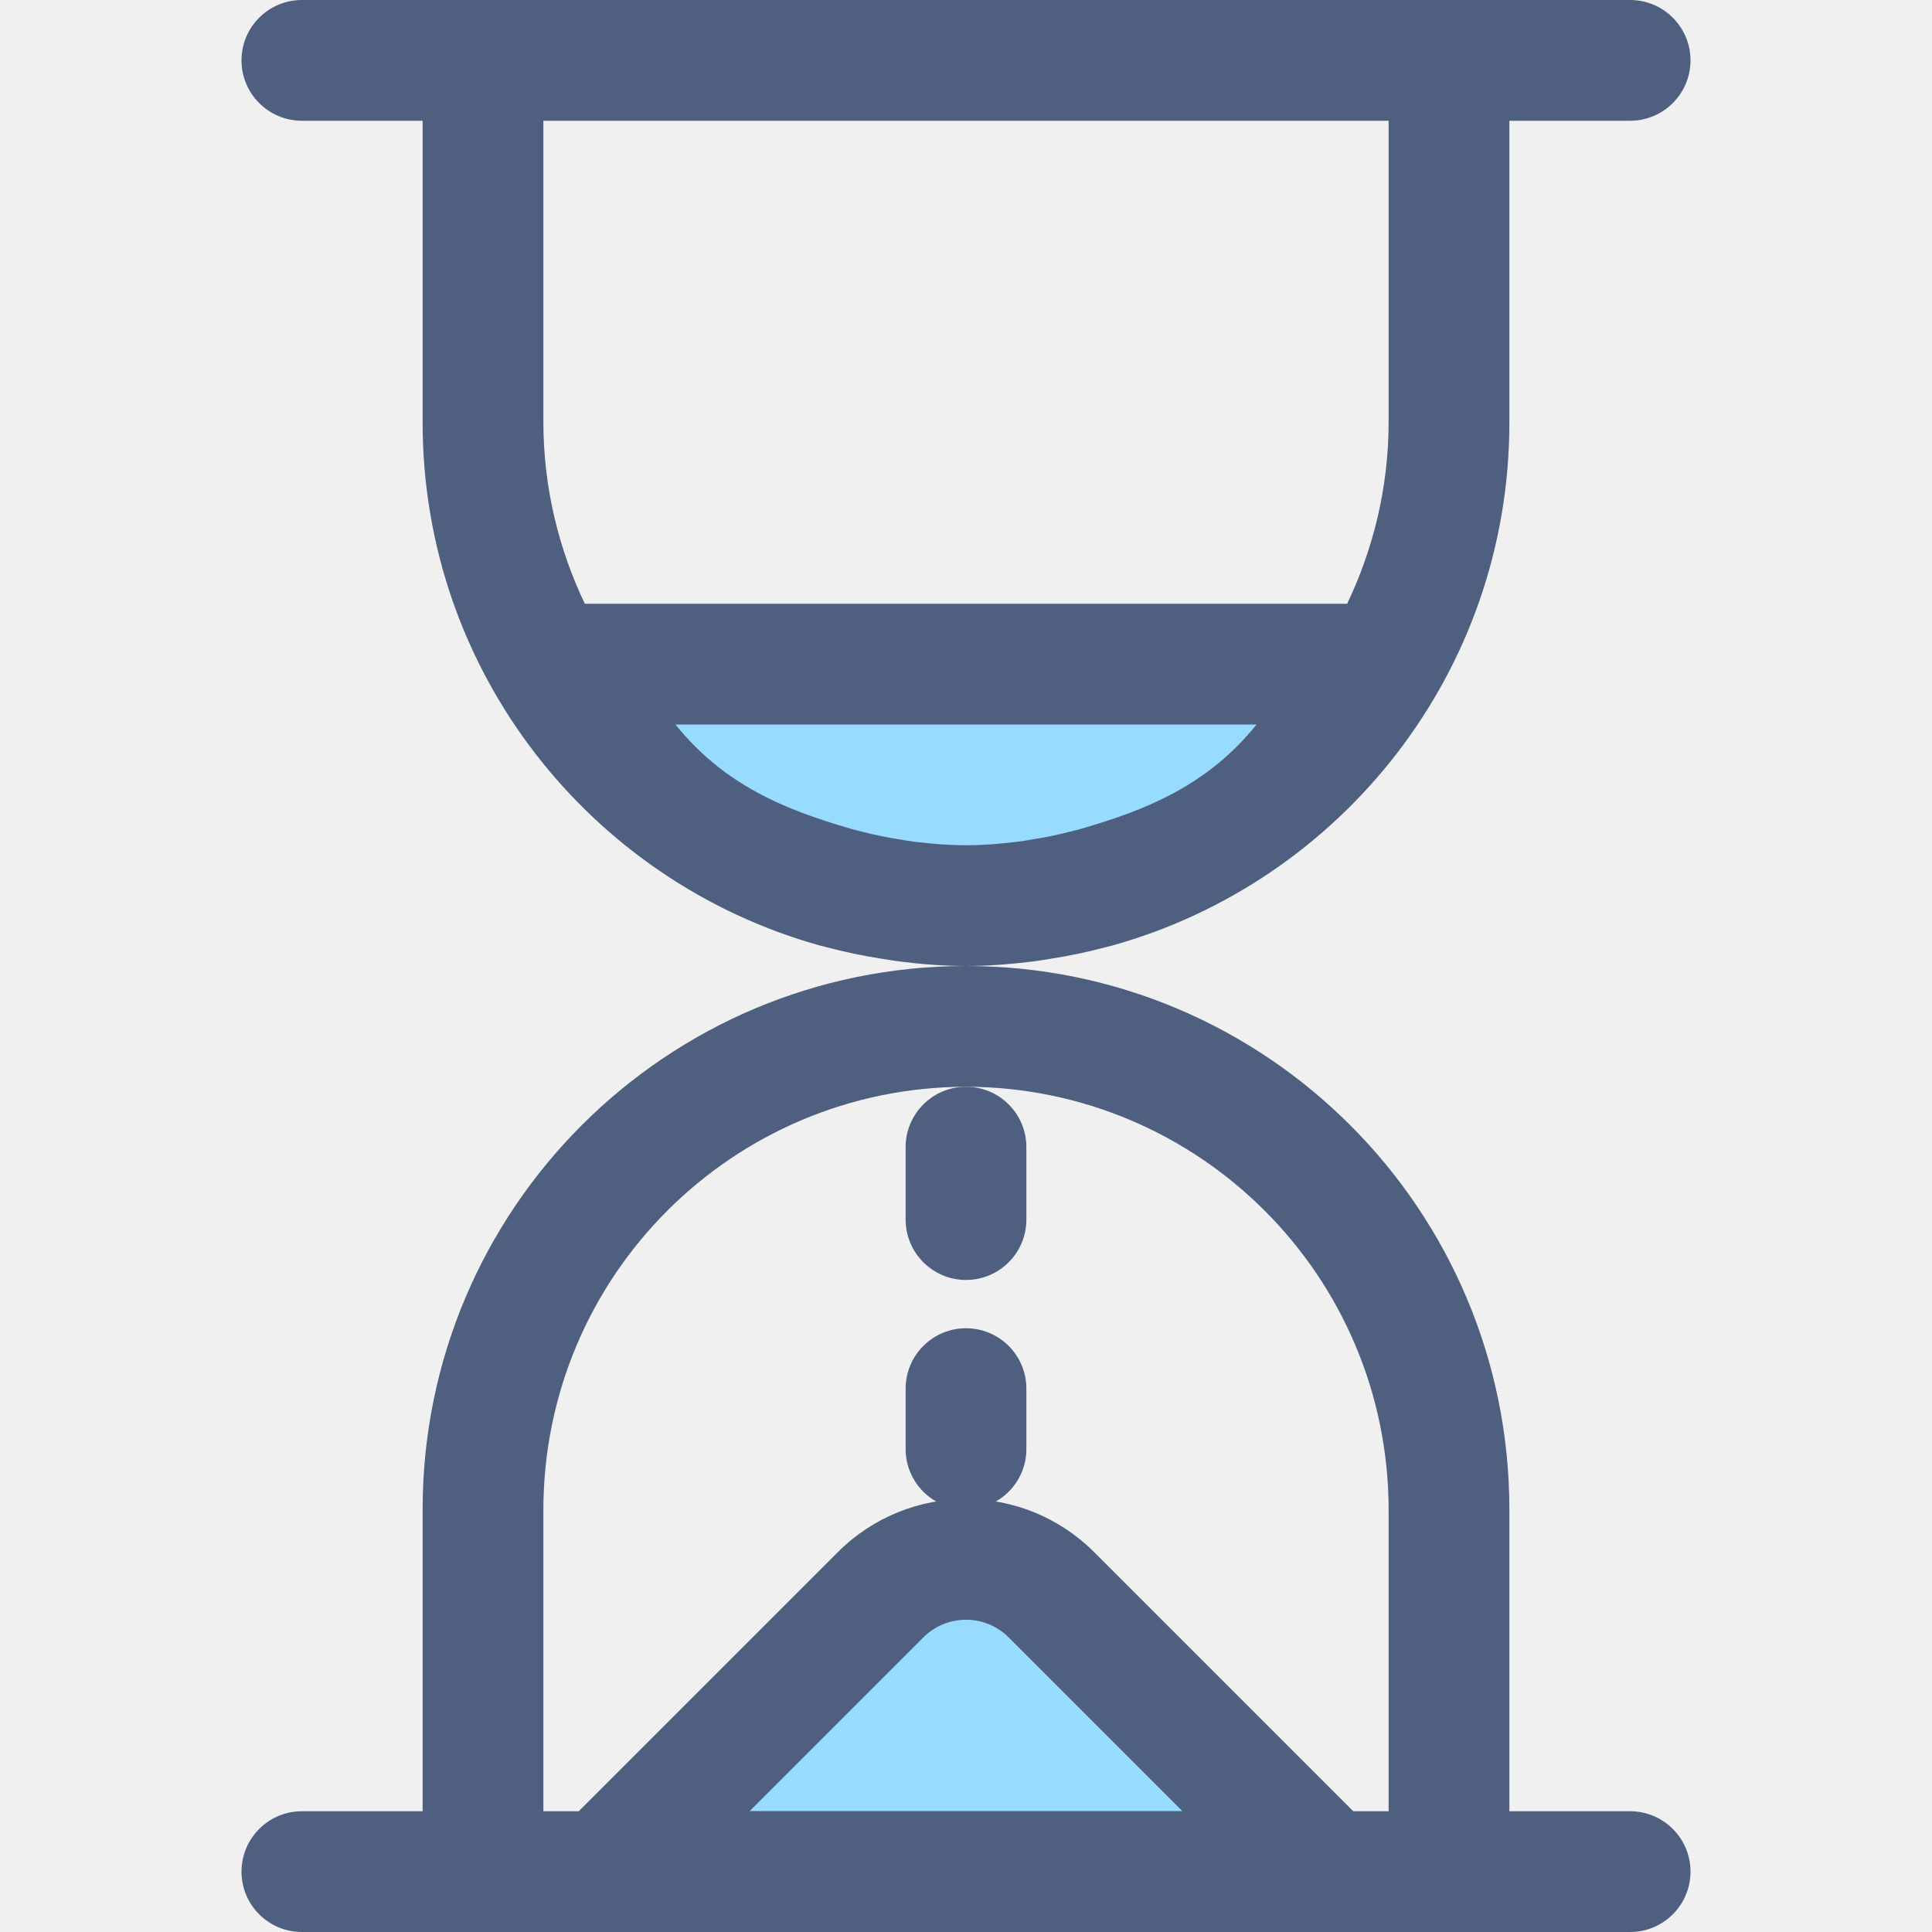
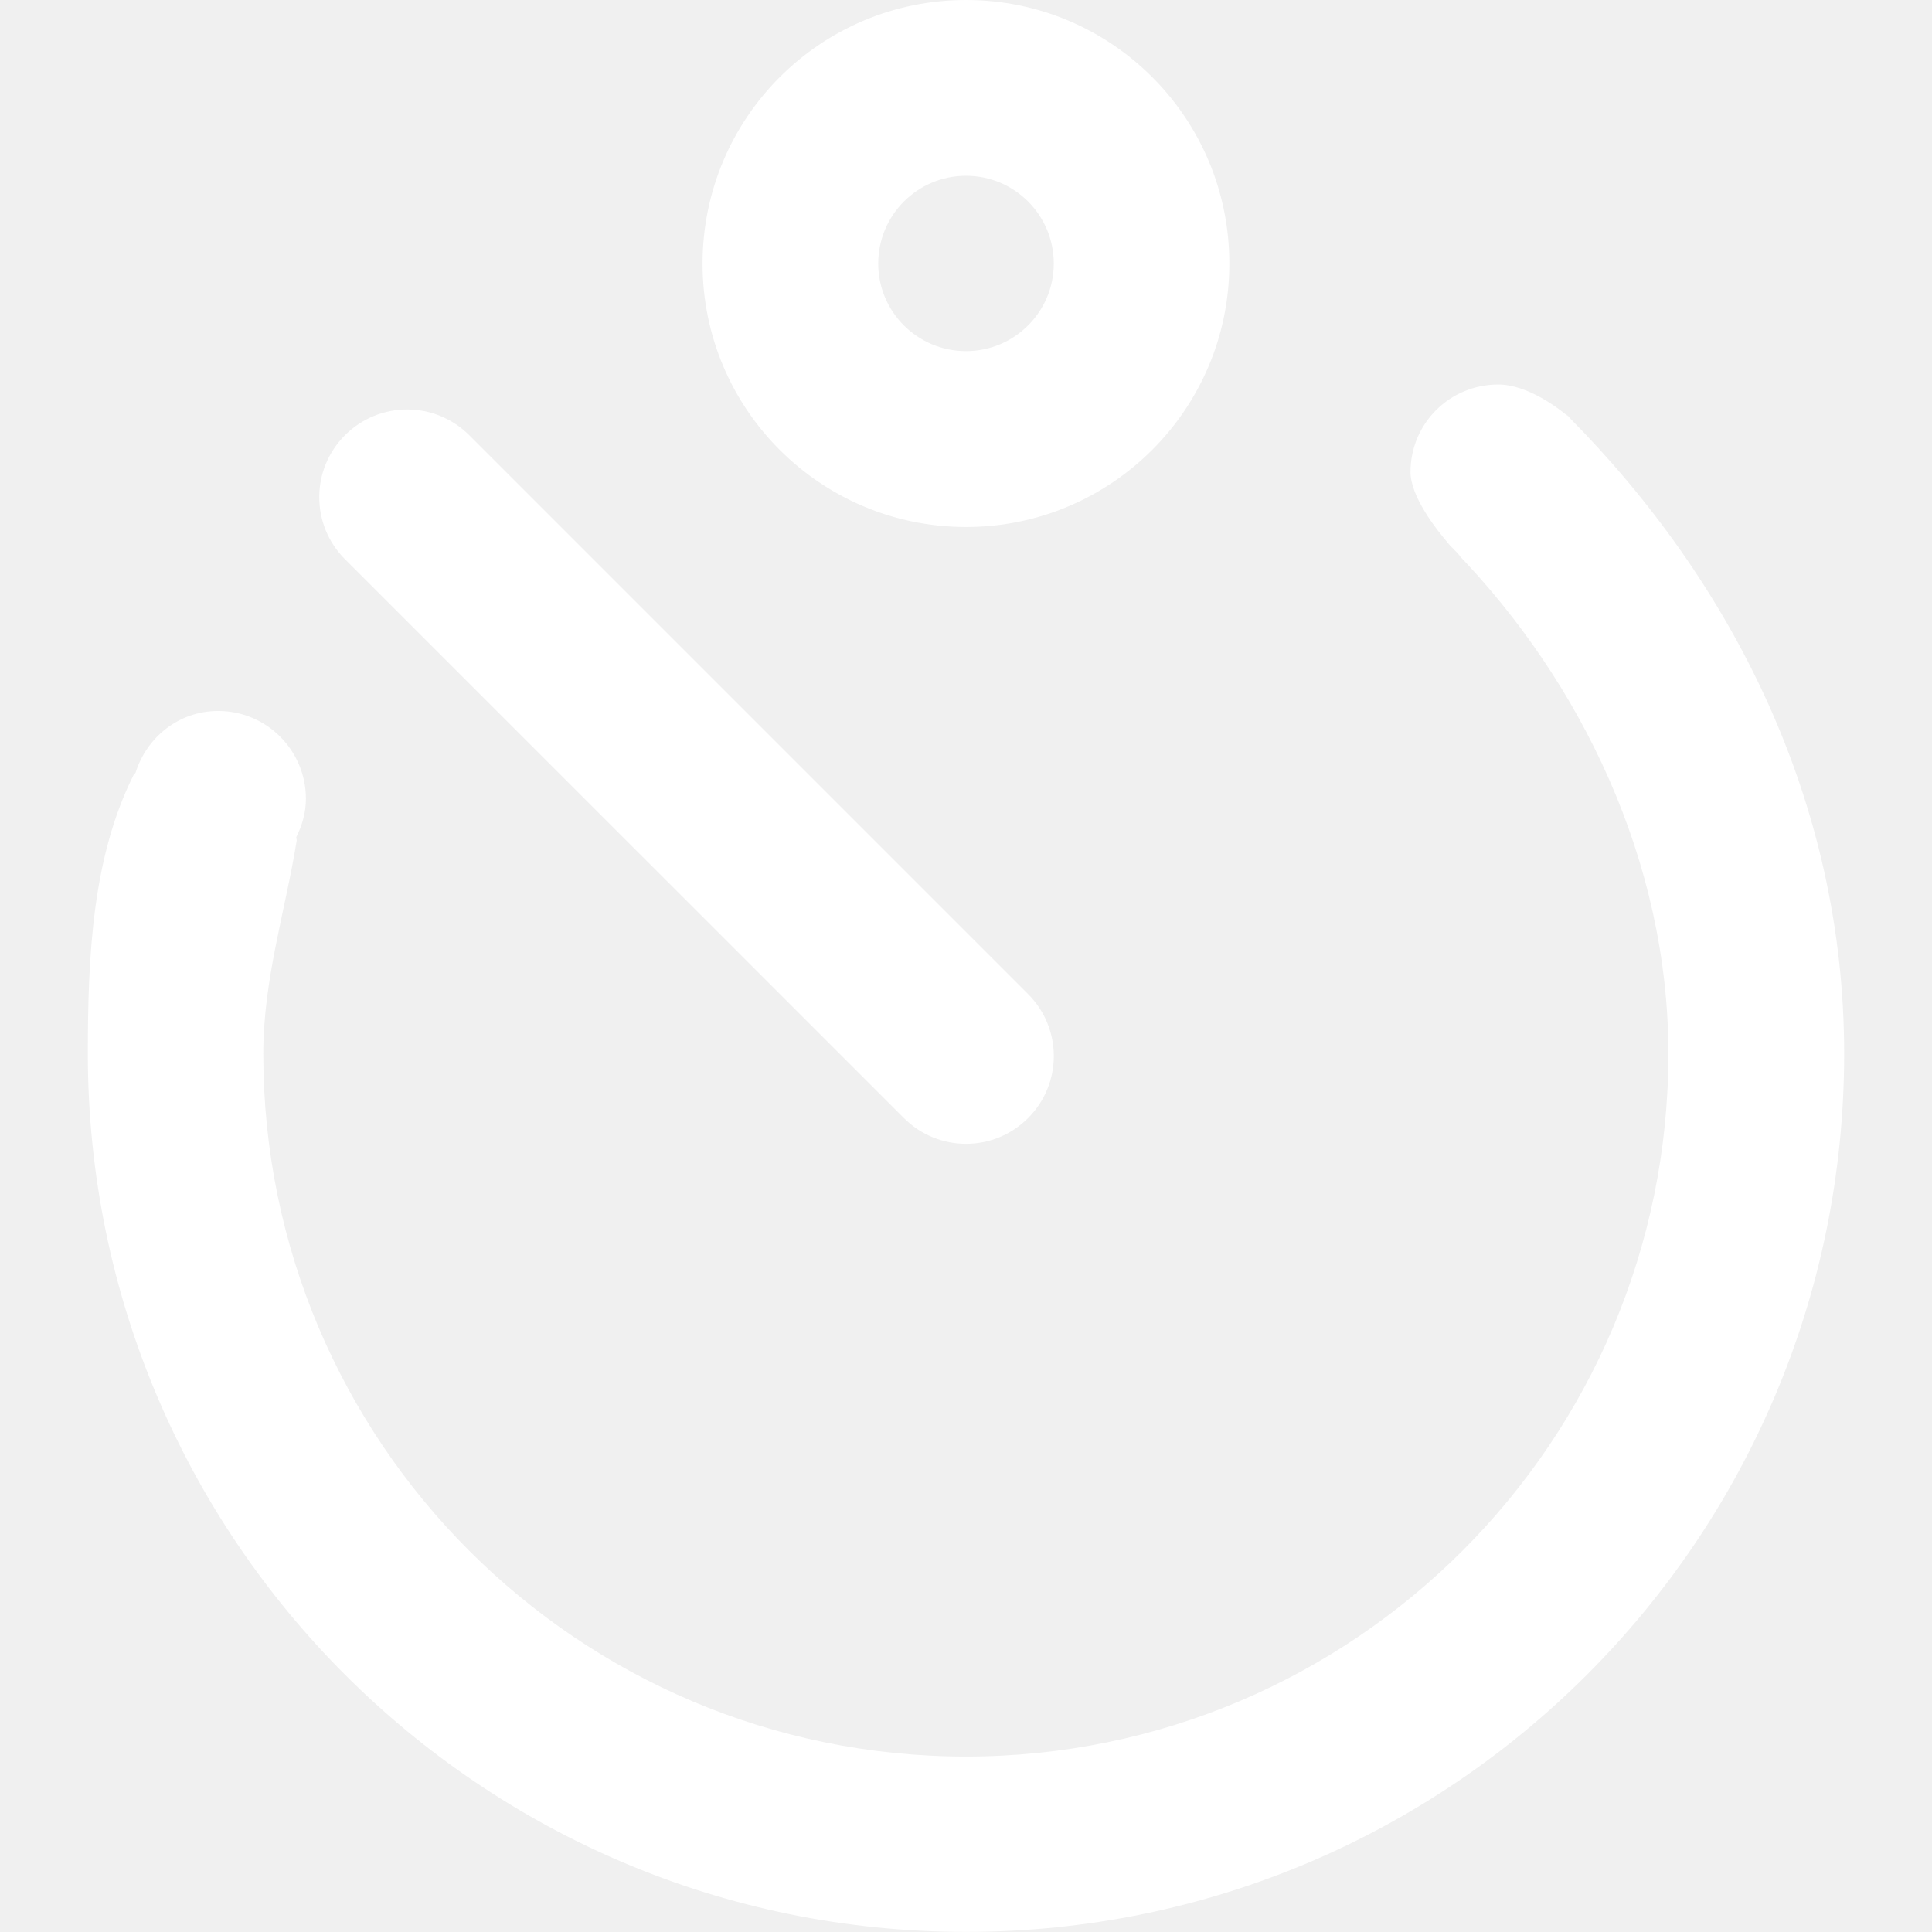
- <svg xmlns="http://www.w3.org/2000/svg" viewBox="0 0 512 512">
-   <path d="M278.624 422.624c-12.496-12.496-32.752-12.496-45.248 0L160 496h192l-73.376-73.376z" fill="#97DBFF" />
-   <path d="M278.624 422.624l11.312-11.312c-9.328-9.344-21.712-14.08-33.936-14.064-12.224-.016-24.608 4.72-33.936 14.064l-73.376 73.376c-4.576 4.576-5.952 11.456-3.472 17.44 2.48 5.968 8.32 9.872 14.784 9.872h192c6.464 0 12.304-3.904 14.784-9.872 2.48-5.984 1.104-12.864-3.472-17.44l-73.376-73.376-11.312 11.312-11.312 11.312 73.376 73.376L352 496v-16H160v16l11.312 11.312 73.376-73.376c3.168-3.152 7.168-4.672 11.312-4.688 4.144.016 8.144 1.536 11.312 4.688l11.312-11.312z" fill="#4E5F80" />
-   <path d="M146.592 176c21.92 38.08 62.24 64 109.408 64s87.488-25.92 109.408-64H146.592z" fill="#97DBFF" />
-   <g fill="#4E5F80">
-     <path d="M80 32h32v80c.016 66.064 44.528 121.584 105.168 138.544.576.16 1.184.288 1.76.448 4.896 1.296 9.872 2.336 14.96 3.12 1.424.224 2.832.464 4.256.656C244 255.504 249.936 256 256 256s12-.496 17.856-1.216c1.44-.176 2.832-.432 4.256-.656 5.088-.784 10.064-1.824 14.96-3.12.592-.16 1.184-.288 1.76-.448C355.472 233.584 400 178.064 400 112V32h32c8.832 0 16-7.168 16-16s-7.168-16-16-16H80c-8.832 0-16 7.168-16 16s7.168 16 16 16zm206.32 187.696c-.72.208-1.456.368-2.176.56-3.488.928-7.056 1.648-10.672 2.224-1.28.208-2.544.432-3.824.592-4.48.544-9.008.928-13.648.928-4.64 0-9.168-.384-13.648-.928-1.28-.16-2.544-.384-3.824-.592-3.616-.576-7.184-1.296-10.672-2.224-.72-.192-1.456-.352-2.176-.56C207.792 214.528 191.904 208 178.992 192h154.016c-12.912 16-28.8 22.528-46.688 27.696zM144 32h224v80c-.032 17.216-4.048 33.44-10.992 48H154.976c-6.928-14.56-10.944-30.784-10.976-48V32zM432 480h-32v-80c-.016-79.536-64.464-143.984-144-144-79.536.016-143.984 64.464-144 144v80H80c-8.832 0-16 7.168-16 16s7.168 16 16 16h352c8.832 0 16-7.168 16-16s-7.168-16-16-16zm-64 0H144v-80c.112-61.856 50.144-111.888 112-112 61.856.112 111.888 50.144 112 112v80z" />
-     <path d="M256 288c-8.832 0-16 7.168-16 16v19.2c0 8.832 7.168 16 16 16s16-7.168 16-16V304c0-8.832-7.168-16-16-16zM256 352c-8.832 0-16 7.168-16 16v16c0 8.832 7.168 16 16 16s16-7.168 16-16v-16c0-8.832-7.168-16-16-16z" />
-   </g>
+ <svg xmlns="http://www.w3.org/2000/svg" viewBox="0 0 18.631 18.631">
+   <path fill="#FFF" d="M8.717 10.782c.331.331.867.331 1.197 0 .331-.331.331-.865 0-1.196L4.525 4.197c-.331-.331-.867-.331-1.198 0-.331.331-.331.865 0 1.196l5.39 5.389zm.599-5.7c1.402 0 2.539-1.137 2.539-2.539C11.856 1.137 10.719 0 9.316 0 7.912 0 6.775 1.137 6.775 2.543c0 1.402 1.137 2.539 2.541 2.539zm0-3.387c.467 0 .846.379.846.847 0 .465-.379.844-.846.844-.469 0-.847-.379-.847-.844 0-.468.379-.847.847-.847zm4.704 3.606c-.011-.012-.023-.027-.036-.041-.012-.012-.014-.015-.029-.03.023.023.043.048.065.071zm1.076-1.314c.009.009.017.019.026.028.042.035.045.041-.026-.028zm.026.028c-.092-.077-.391-.307-.674-.307-.467 0-.846.375-.846.844 0 .232.238.544.382.708.117.119.121.131.066.074 1.196 1.241 2.039 2.972 2.039 4.827 0 3.742-3.034 6.778-6.774 6.778-3.742 0-6.776-3.036-6.776-6.778 0-.717.214-1.382.322-2.054.002-.014-.005-.021-.004-.034.055-.11.093-.234.093-.369 0-.469-.379-.848-.846-.848-.378 0-.688.252-.796.593-.003.011-.015.014-.02.025-.398.795-.441 1.747-.441 2.687 0 4.679 3.792 8.469 8.469 8.469 4.676 0 8.468-3.79 8.468-8.469 0-2.426-1.078-4.551-2.662-6.146z" />
</svg>
